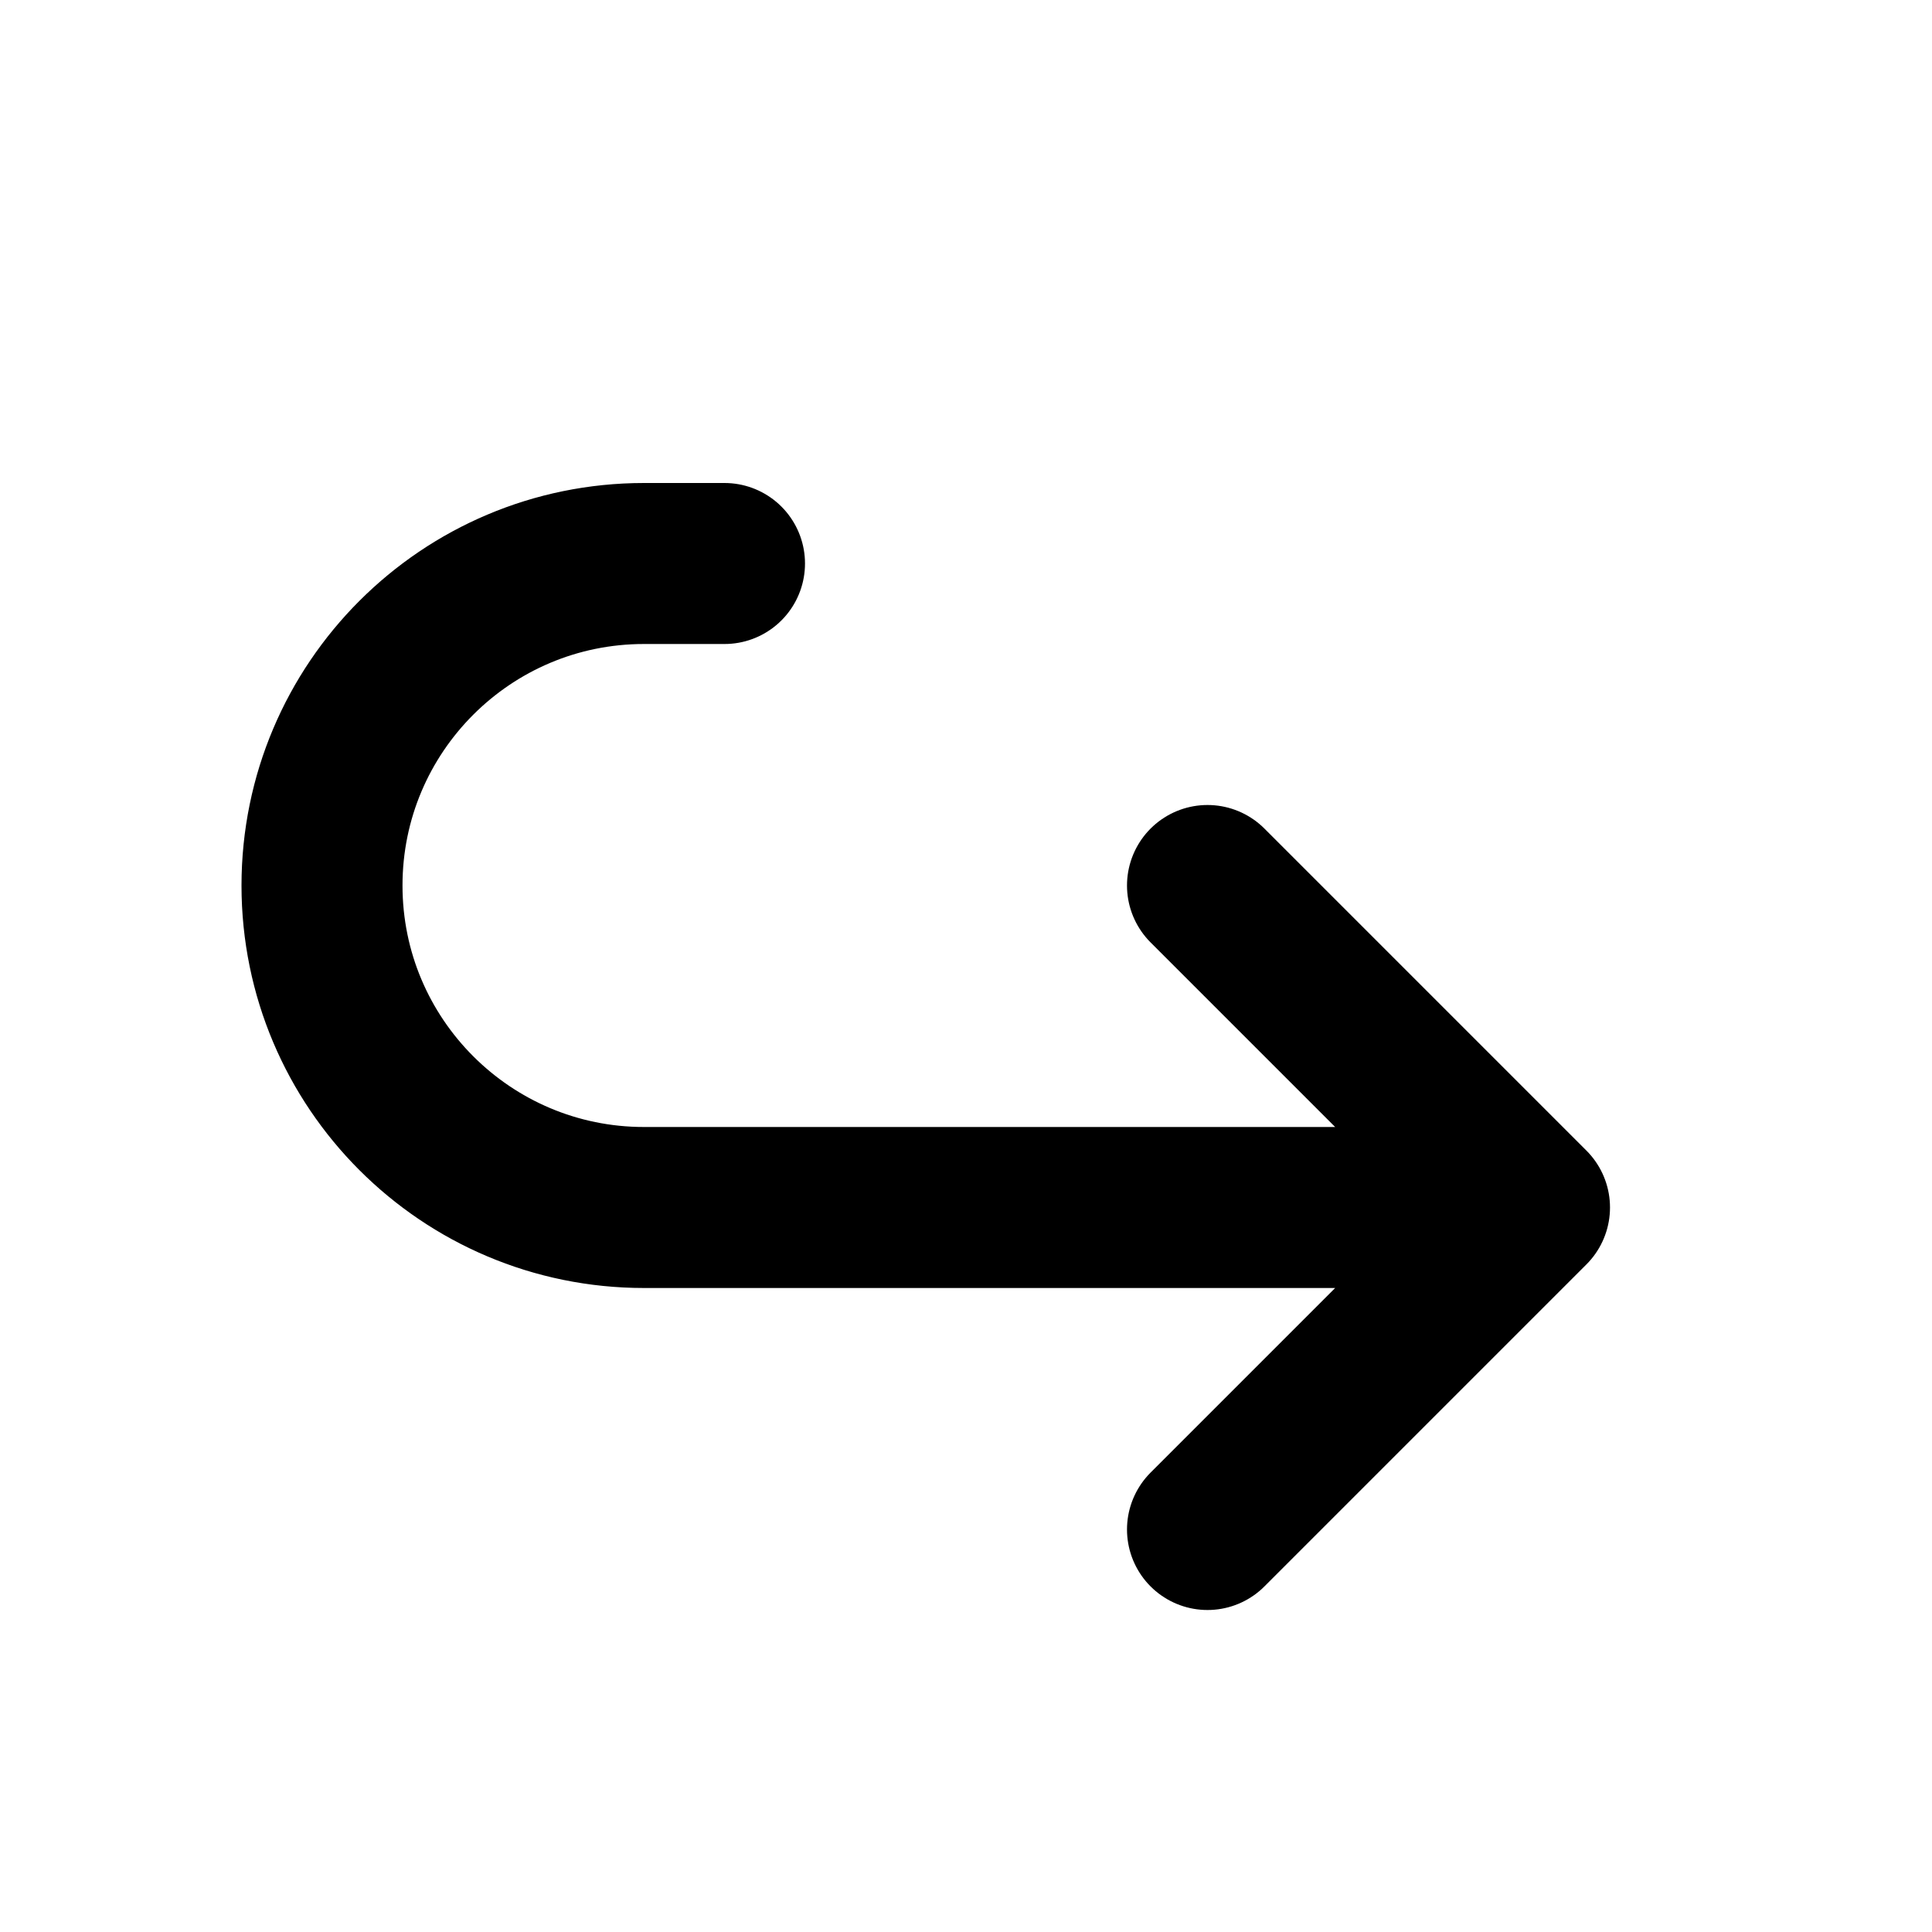
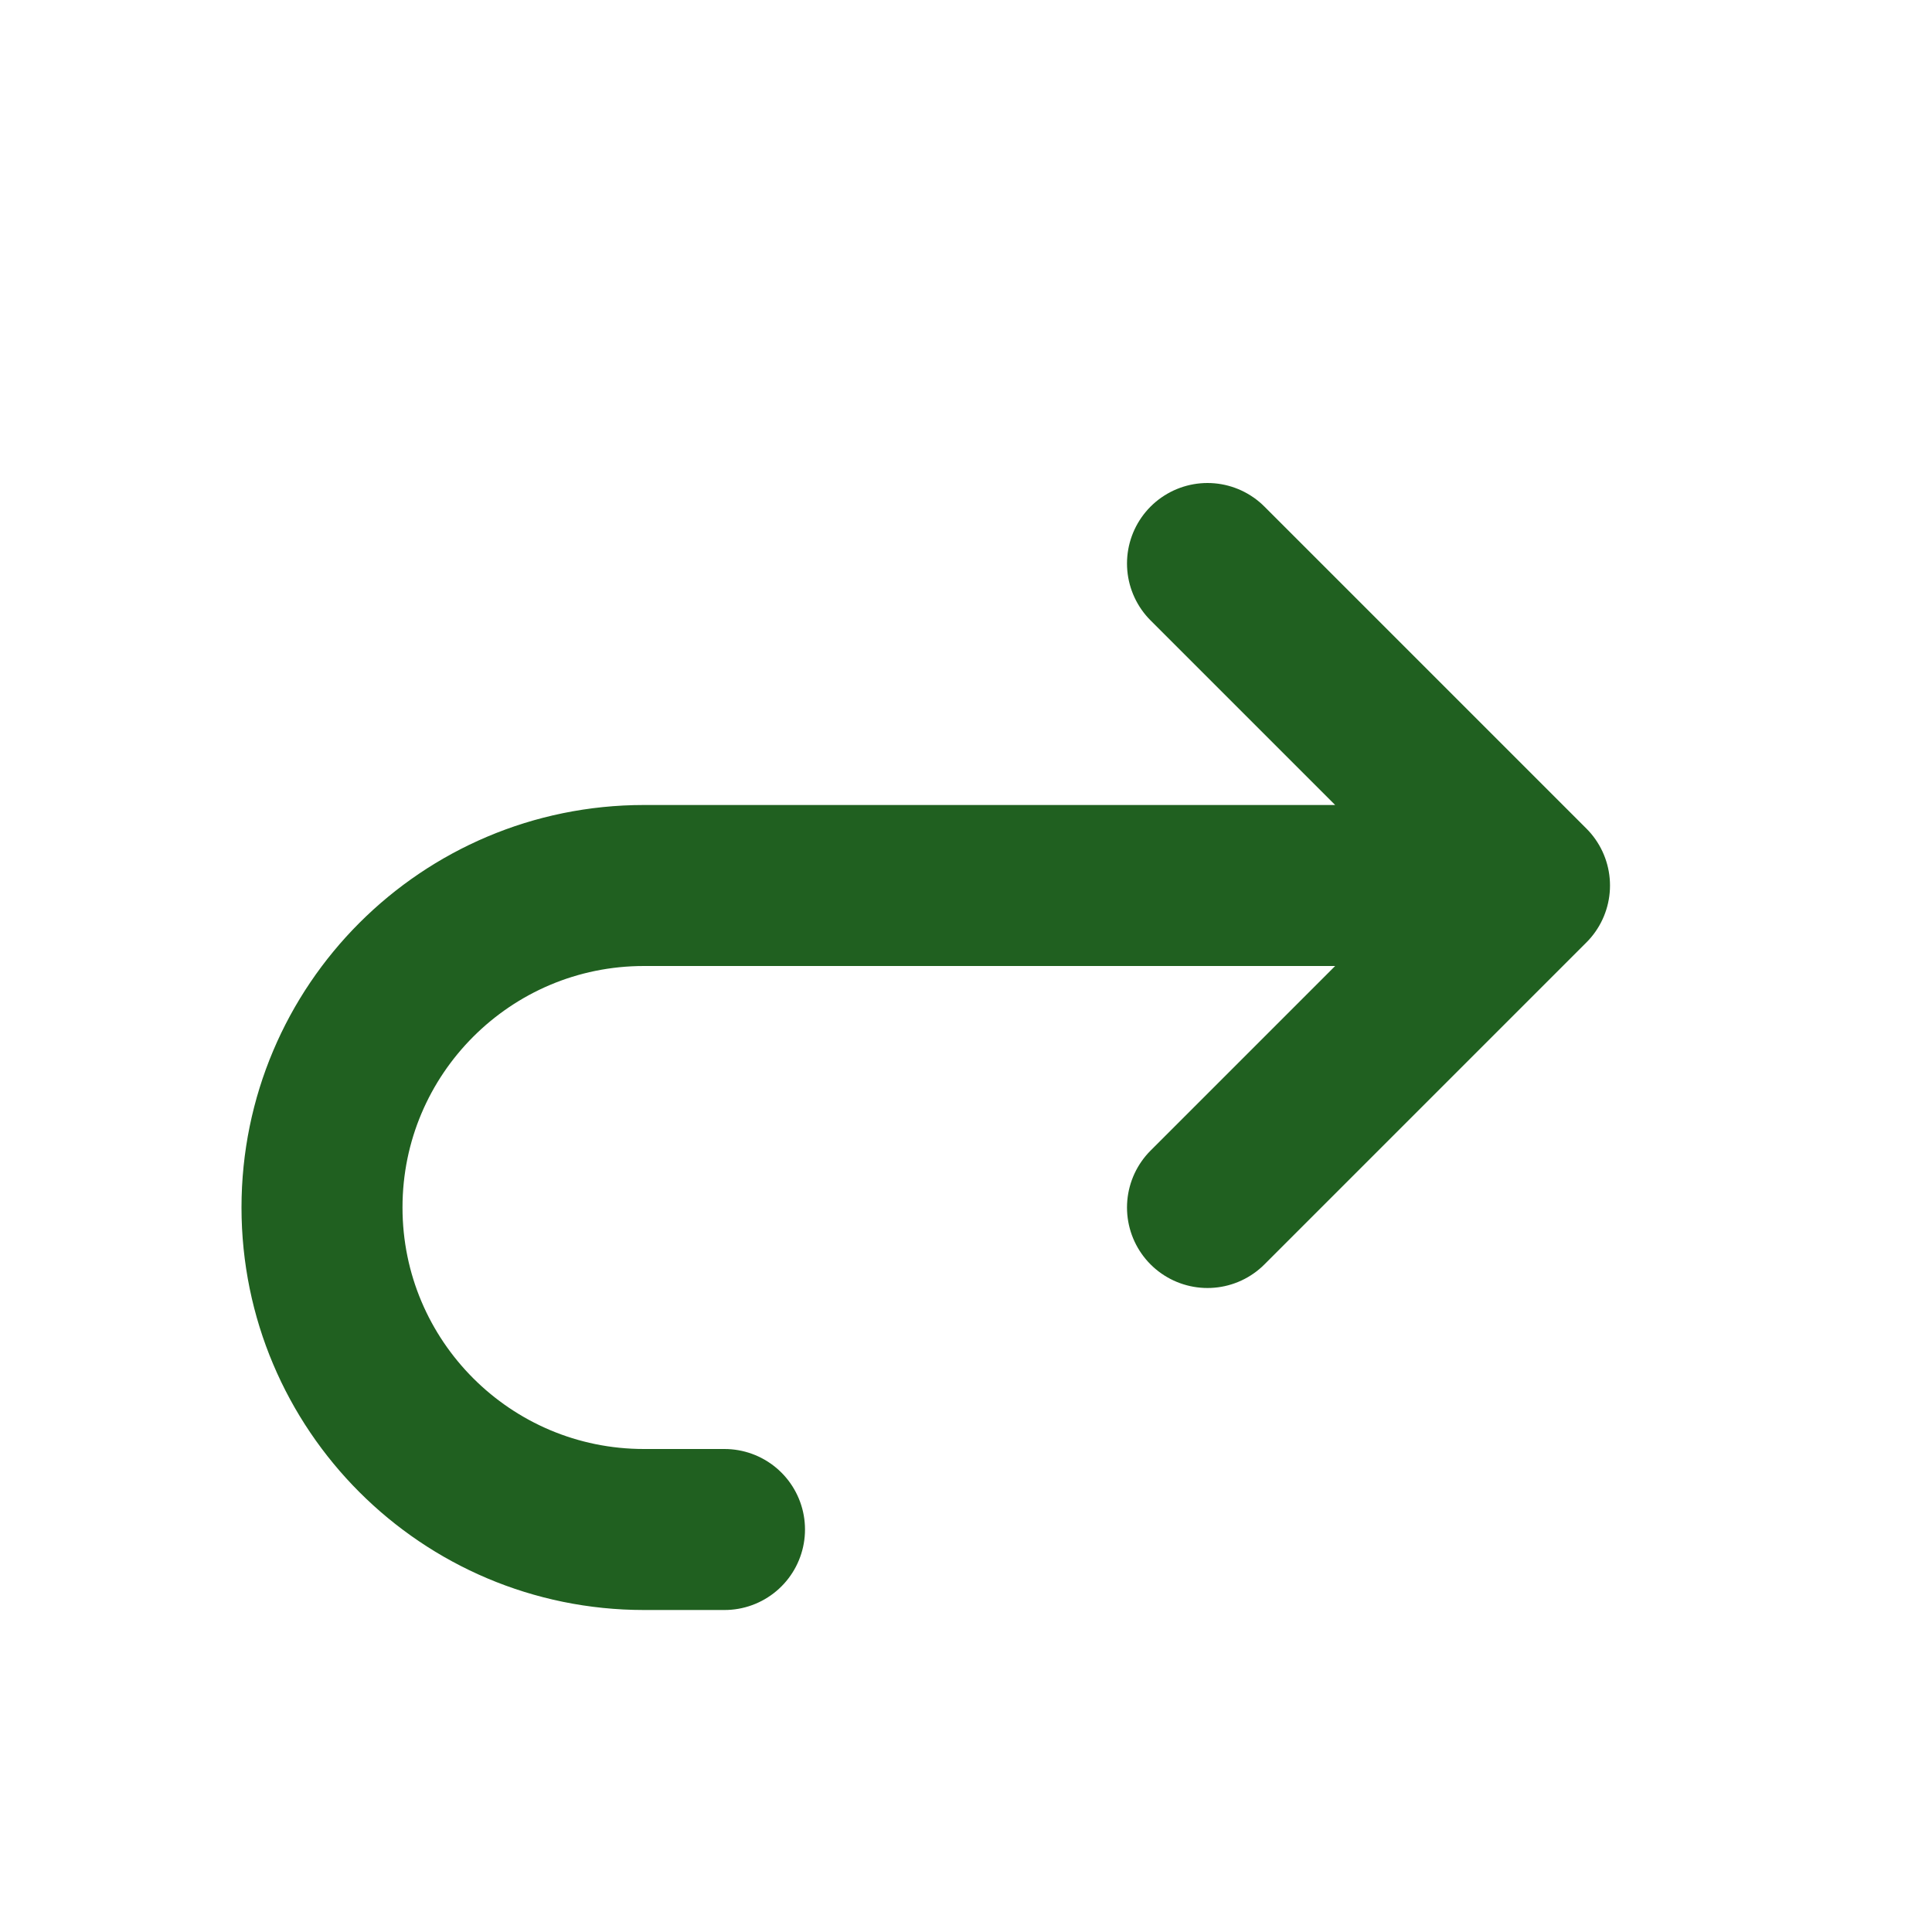
- <svg xmlns="http://www.w3.org/2000/svg" width="24" height="24" viewBox="0 0 24 24" fill="none" stroke="currentColor" stroke-width="2" stroke-linecap="round" stroke-linejoin="round" class="icon icon-tabler icons-tabler-outline icon-tabler-arrow-forward">
-   <path stroke="none" d="M0 0h24v24H0z" fill="none" />
-   <path d="M15 11l4 4l-4 4m4 -4h-11a4 4 0 0 1 0 -8h1" />
+ <svg xmlns="http://www.w3.org/2000/svg" width="24" height="24" viewBox="0 0 24 24" fill="none" stroke="currentColor" stroke-width="2" stroke-linecap="round" stroke-linejoin="round" class="icon icon-tabler icons-tabler-outline icon-tabler-arrow-forward" version="1.1" id="svg2104">
+   <defs id="defs2108" />
+   <path stroke="none" d="M0 0h24v24H0z" fill="none" id="path2100" />
+   <path d="m 15,15 4,-4 -4,-4 m 4,4 H 8 a 4,4 0 0 0 0,8 h 1" id="path2102" style="stroke:#206020;stroke-opacity:1" />
</svg>
